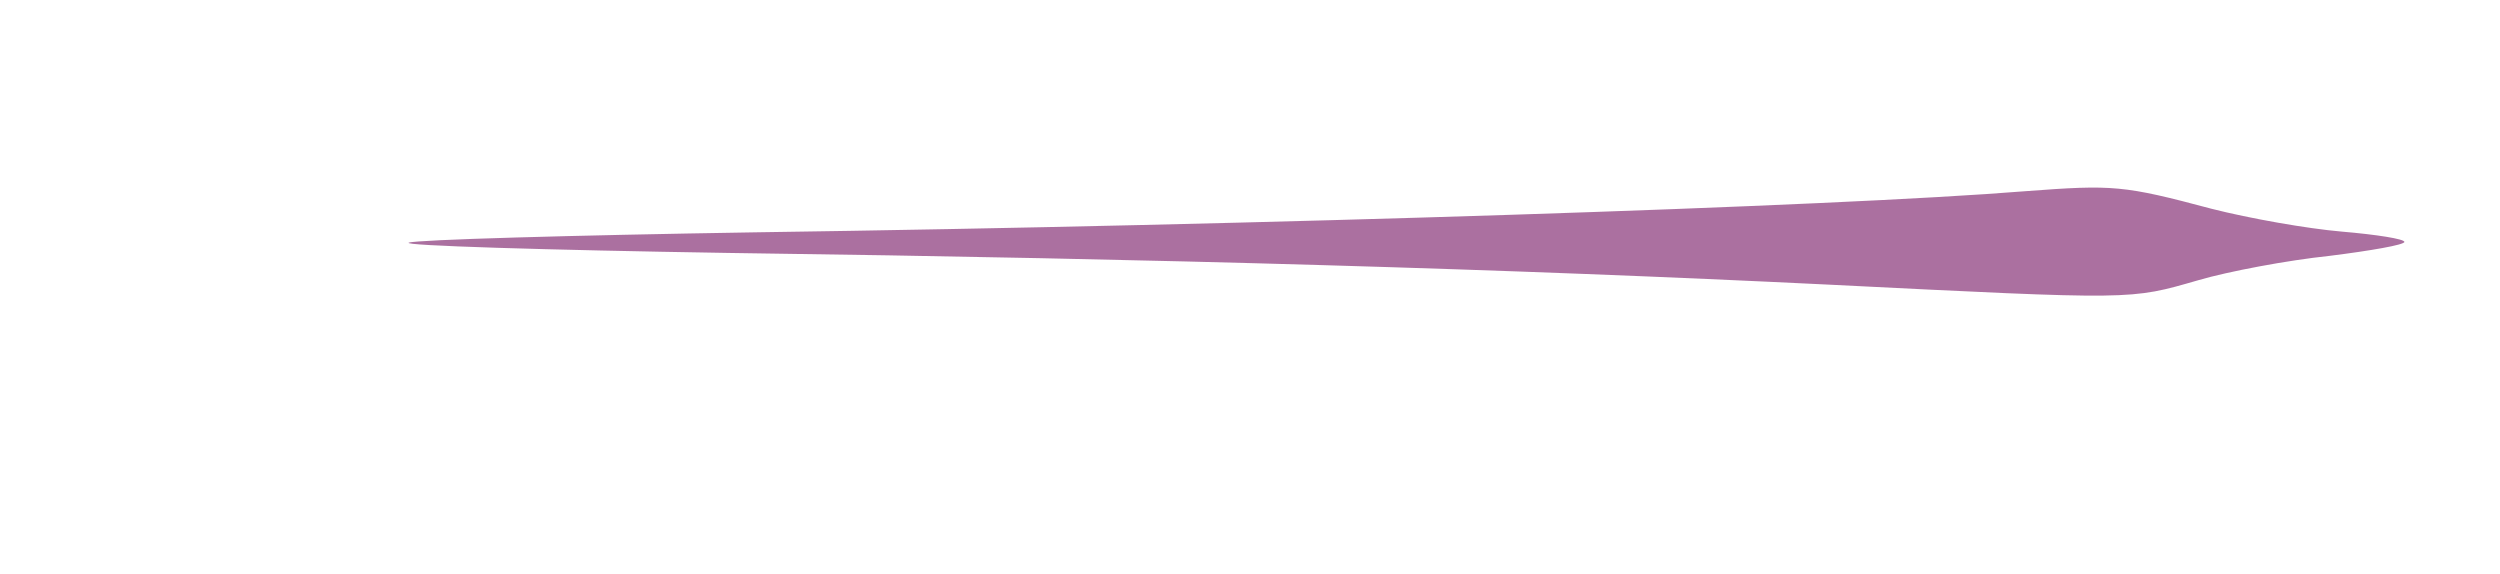
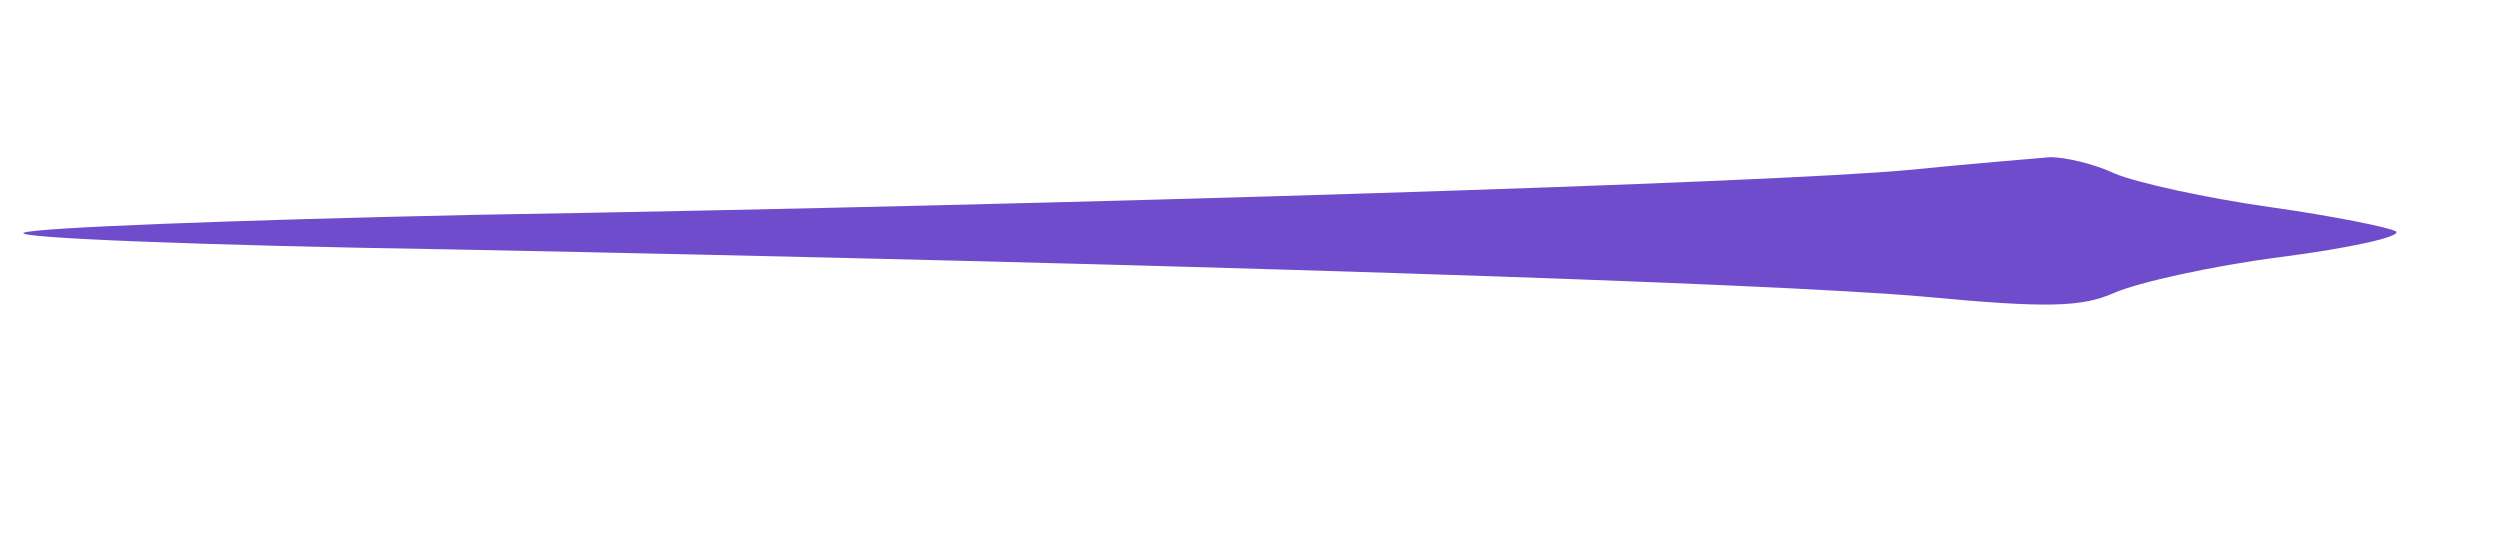
- <svg xmlns="http://www.w3.org/2000/svg" id="svg3206" preserveAspectRatio="xMidYMid meet" viewBox="0 0 340 78" height="78pt" width="340pt" version="1.0">
-   <defs id="defs3210" />
-   <g style="fill:#ab70a0;fill-opacity:1" id="g3204" stroke="none" fill="#000000" transform="matrix(0.1,0,0,-0.1,0,78)">
-     <path style="fill:#ab70a0;fill-opacity:1" id="path3202" d="M 2755,520 C 2495,499 1724,474 1025,464 778,460 566,454 556,450 c -11,-4 185,-10 435,-14 596,-8 1064,-22 1494,-43 421,-21 411,-21 505,6 41,12 121,27 178,33 56,7 102,15 102,19 0,4 -38,10 -85,14 -47,4 -126,18 -177,31 -120,32 -134,33 -253,24 z" />
+ <svg xmlns="http://www.w3.org/2000/svg" id="svg1434" preserveAspectRatio="xMidYMid meet" viewBox="0 0 252 55" height="55pt" width="252pt" version="1.0">
+   <defs id="defs1438" />
+   <g style="fill:#6e4ccc;fill-opacity:1" id="g1432" stroke="none" fill="#000000" transform="matrix(0.1458034,0,0,-0.1291247,-102.866,63.48969)">
+     <path style="fill:#6e4ccc;fill-opacity:1" id="path1430" d="m 2025,359 c -95,-10 -570,-27 -990,-35 -165,-4 -306,-10 -313,-14 -8,-4 125,-10 295,-13 493,-11 910,-26 1020,-37 84,-9 108,-8 130,3 16,8 67,21 115,28 48,7 84,16 80,20 -4,3 -43,12 -87,19 -44,7 -92,19 -107,26 -15,8 -35,13 -45,13 -10,-1 -54,-5 -98,-10 z" />
  </g>
</svg>
